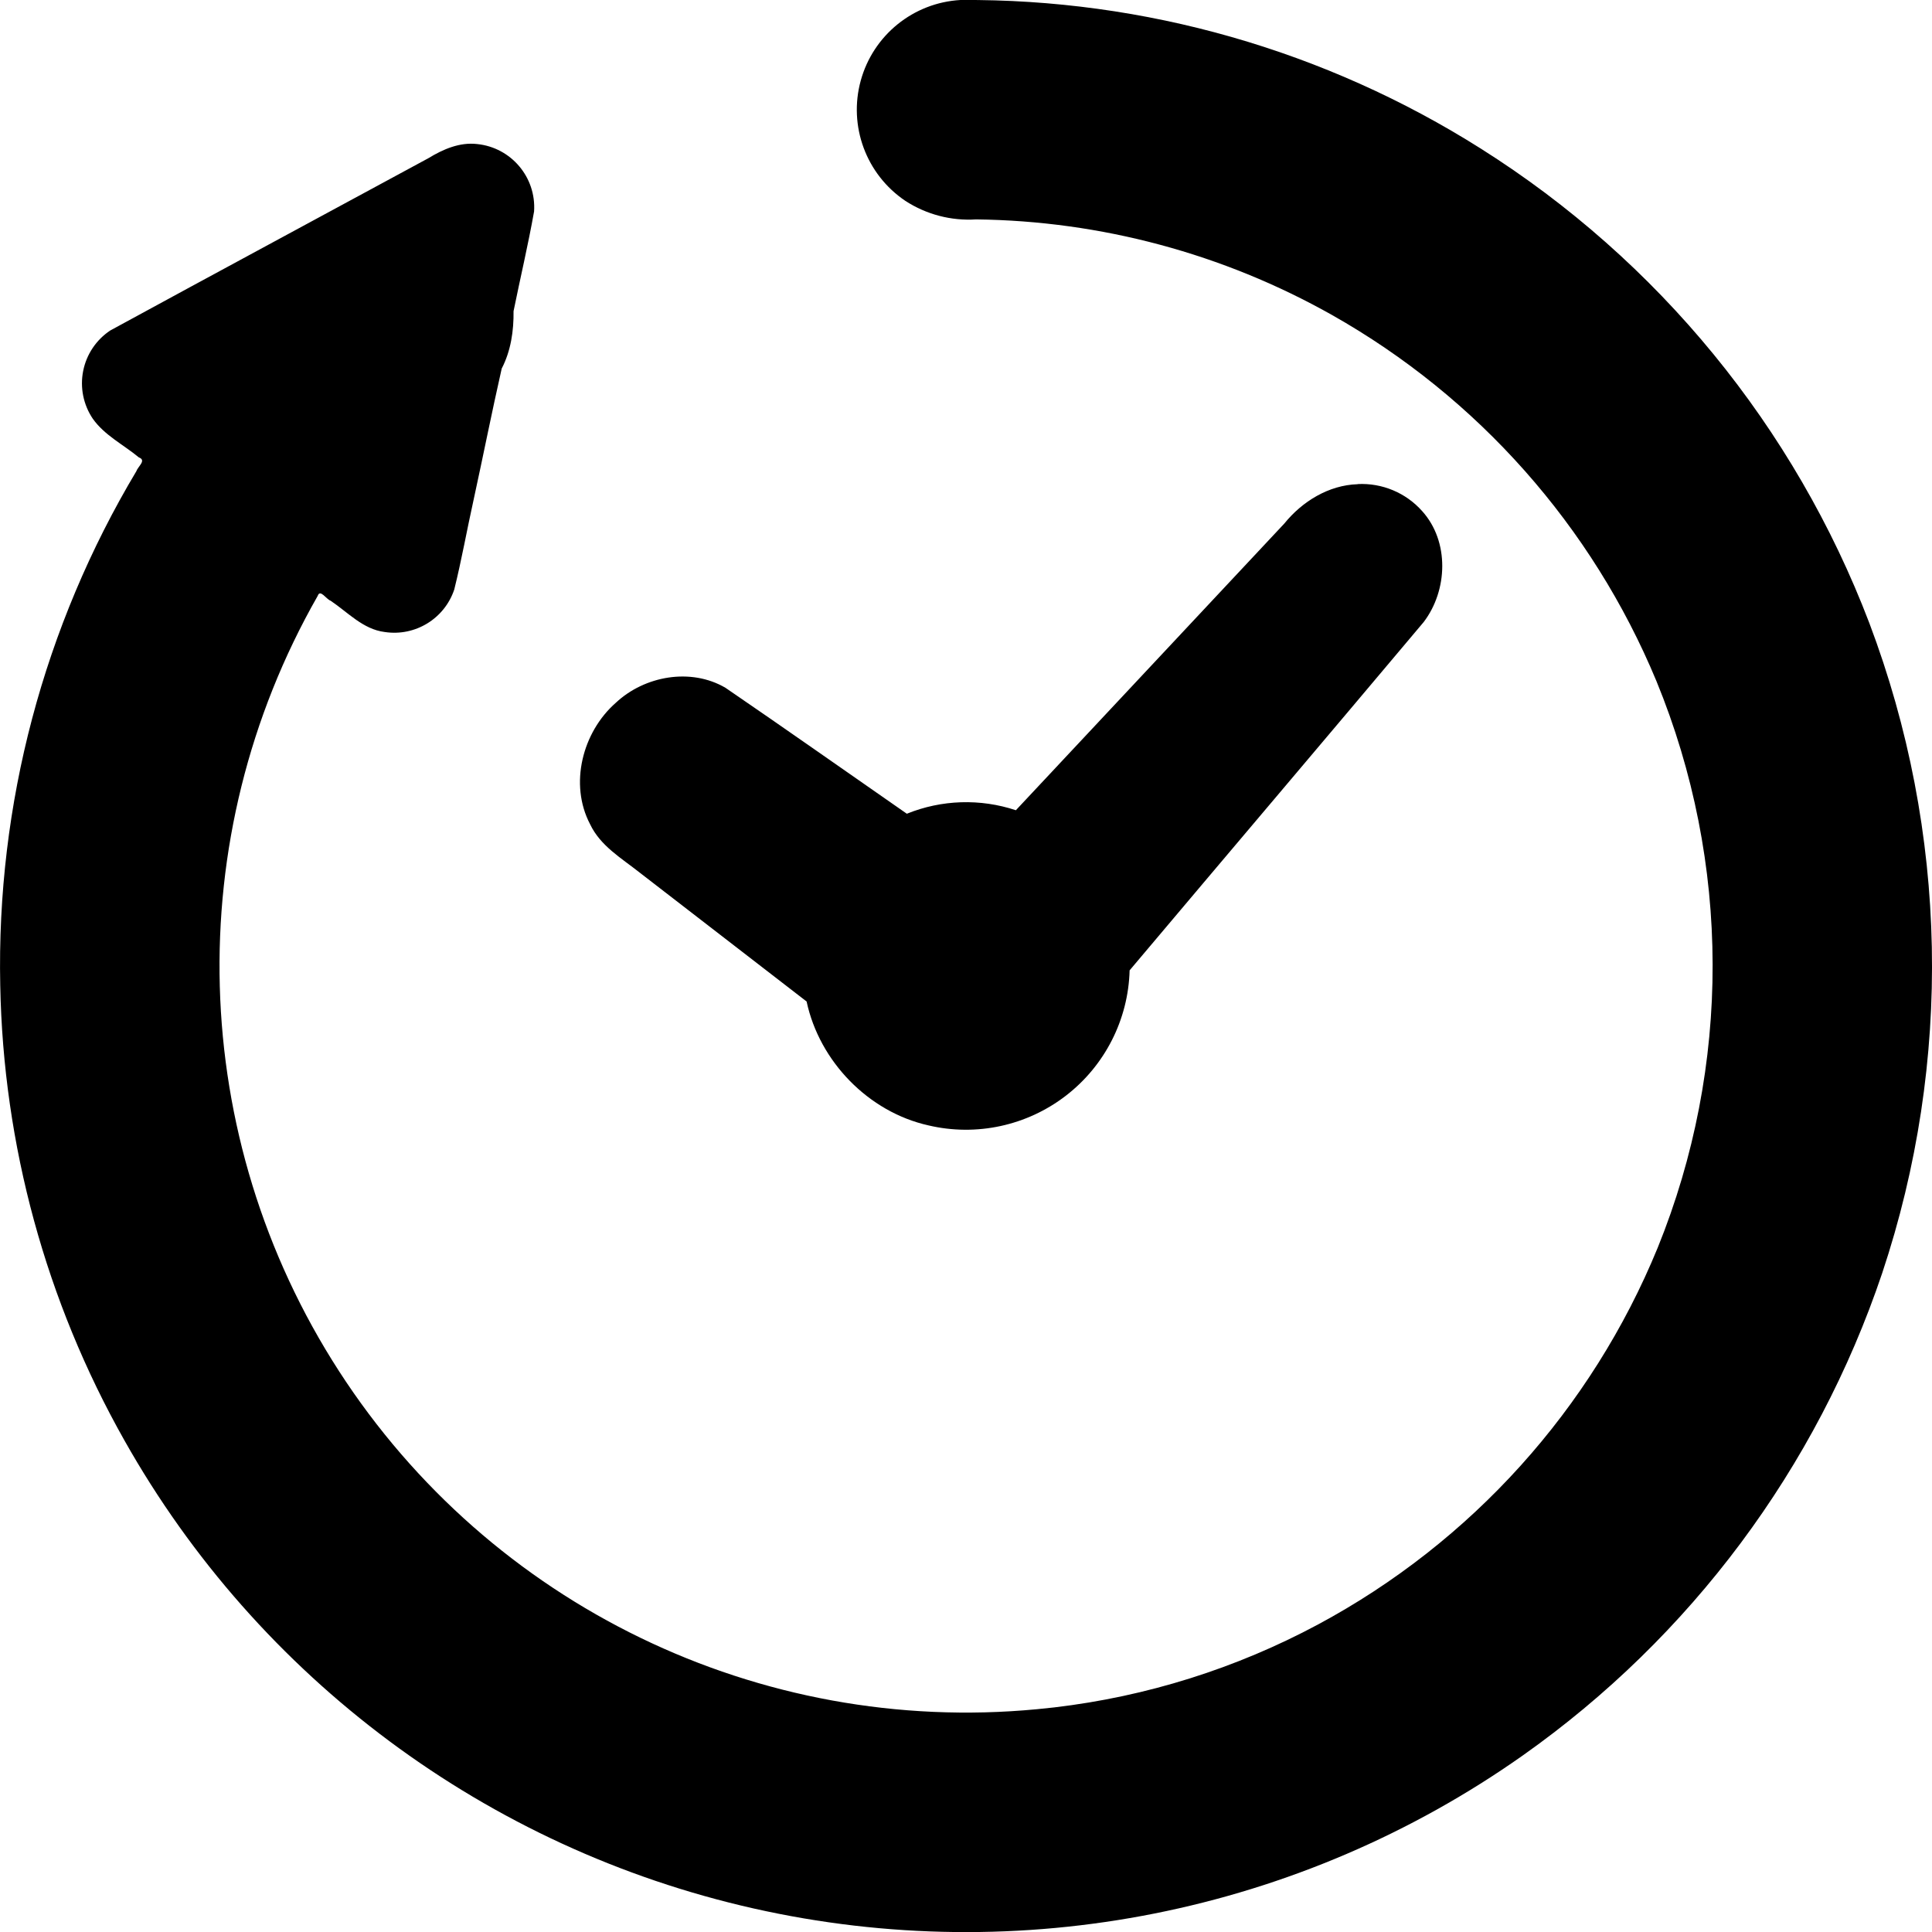
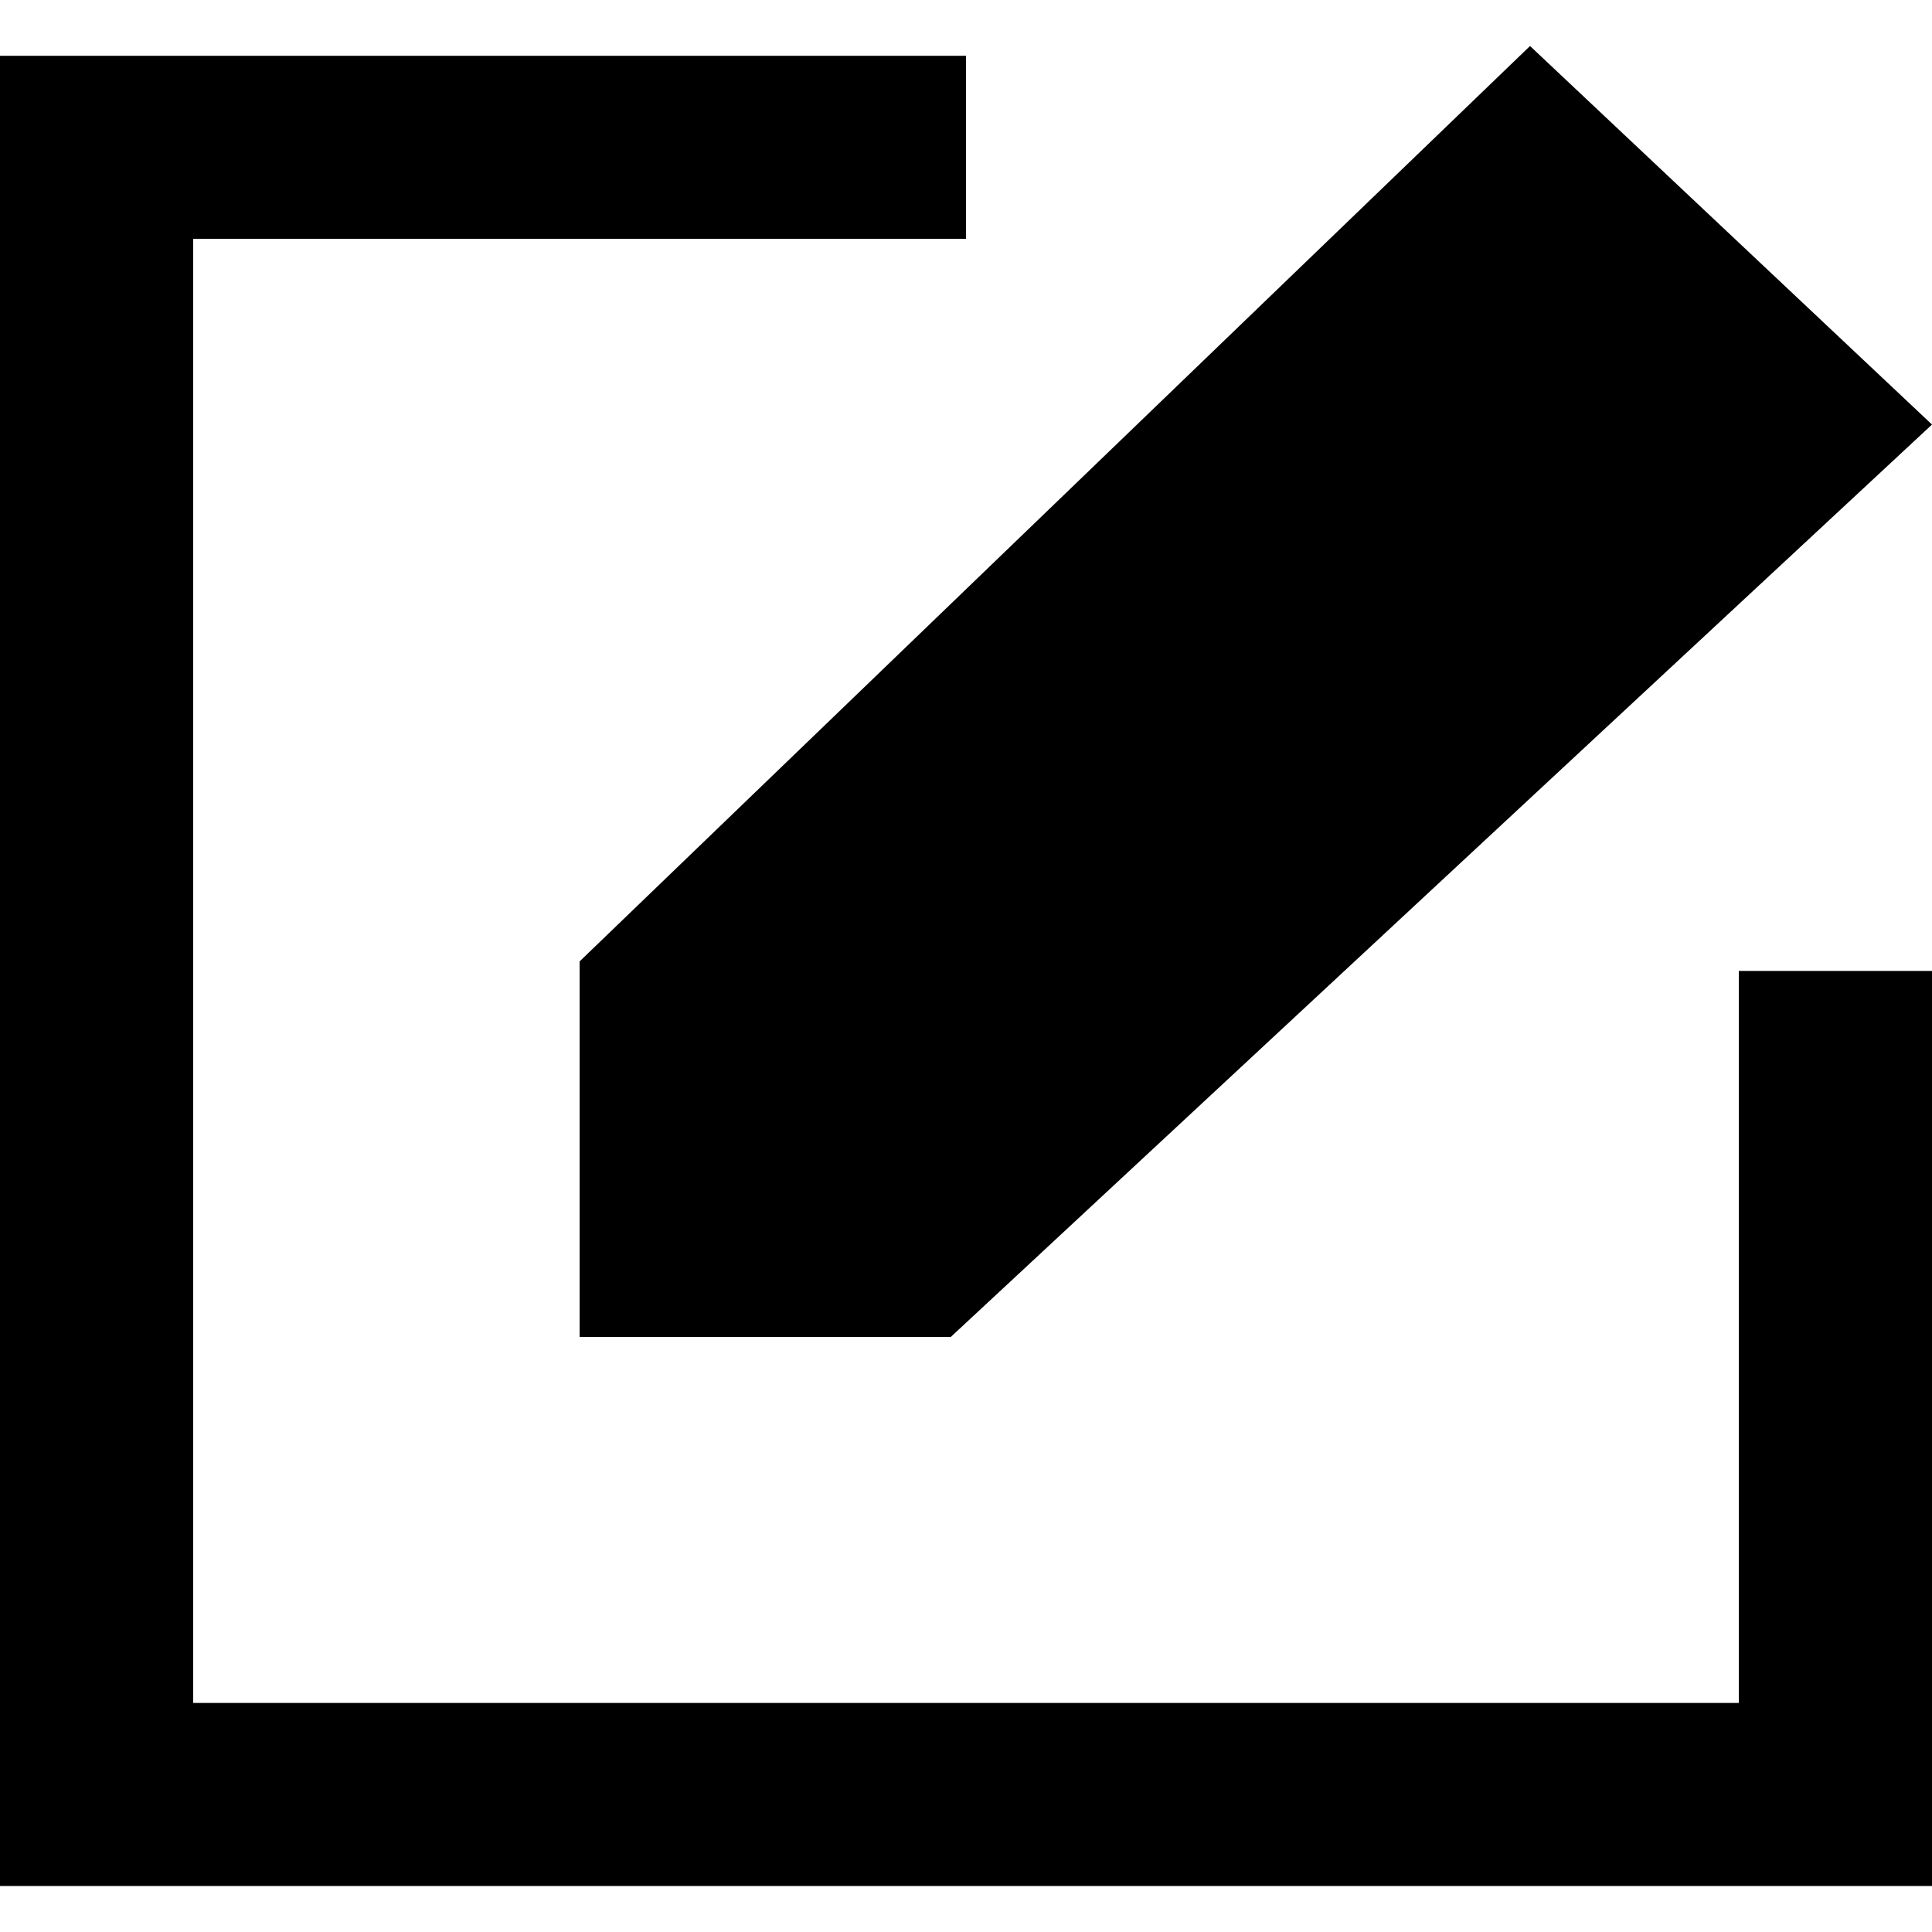
<svg xmlns="http://www.w3.org/2000/svg" viewBox="0 0 16 16" xml:space="preserve" version="1.1" id="svg3487">
  <defs id="defs3491" />
-   <path id="path3498" style="stroke-width:0.03" class="st0" d="M7.954 0a.91.91 0 0 0-.457 1.663.963.963 0 0 0 .587.154 6.149 6.149 0 0 1 2.946.791 6.222 6.222 0 0 1 2.688 3.033 6.212 6.212 0 0 1 .01 4.693 6.219 6.219 0 0 1-2.814 3.12 6.14 6.14 0 0 1-2.183.686l-.144.015a6.183 6.183 0 0 1-5.956-9.22c.02-.06.071.028.107.04.143.096.269.237.448.259a.524.524 0 0 0 .576-.352c.061-.245.105-.495.16-.742.079-.362.151-.727.233-1.088.076-.146.1-.313.098-.475.056-.276.121-.55.17-.826a.526.526 0 0 0-.471-.558c-.145-.017-.283.043-.404.117-.878.476-1.758.949-2.635 1.427a.525.525 0 0 0-.145.73c.097.138.254.215.382.321.065.024-.007.074-.02.113A7.977 7.977 0 0 0 .002 8.16a7.97 7.97 0 0 0 1.028 3.768 8 8 0 0 0 11.581 2.61 8.024 8.024 0 0 0 2.976-3.993 8.036 8.036 0 0 0-.106-5.385 8.028 8.028 0 0 0-3.217-3.929A7.96 7.96 0 0 0 7.954 0Zm3.29 4.01c-.24.007-.46.143-.608.326L8.413 6.71a1.307 1.307 0 0 0-.903.029c-.501-.348-1-.7-1.502-1.043-.287-.168-.67-.099-.908.124-.276.242-.388.674-.213 1.006.085.18.26.281.41.4L6.68 8.294c.106.496.512.915 1.009 1.026a1.356 1.356 0 0 0 1.666-1.284c.811-.962 1.625-1.921 2.435-2.884.2-.262.215-.667-.012-.919a.669.669 0 0 0-.535-.224z" />
+   <path d="M 14.4,14.103 H 1.6 V 1.978 H 8 V 0.462 H 0 V 15.619 H 16 V 8.041 H 14.4 Z M 4.8,7.962 12.671,0.381 16,3.516 7.874,11.072 H 4.8 Z" id="edit-[#1479]" style="stroke-width:0.762" />
</svg>
